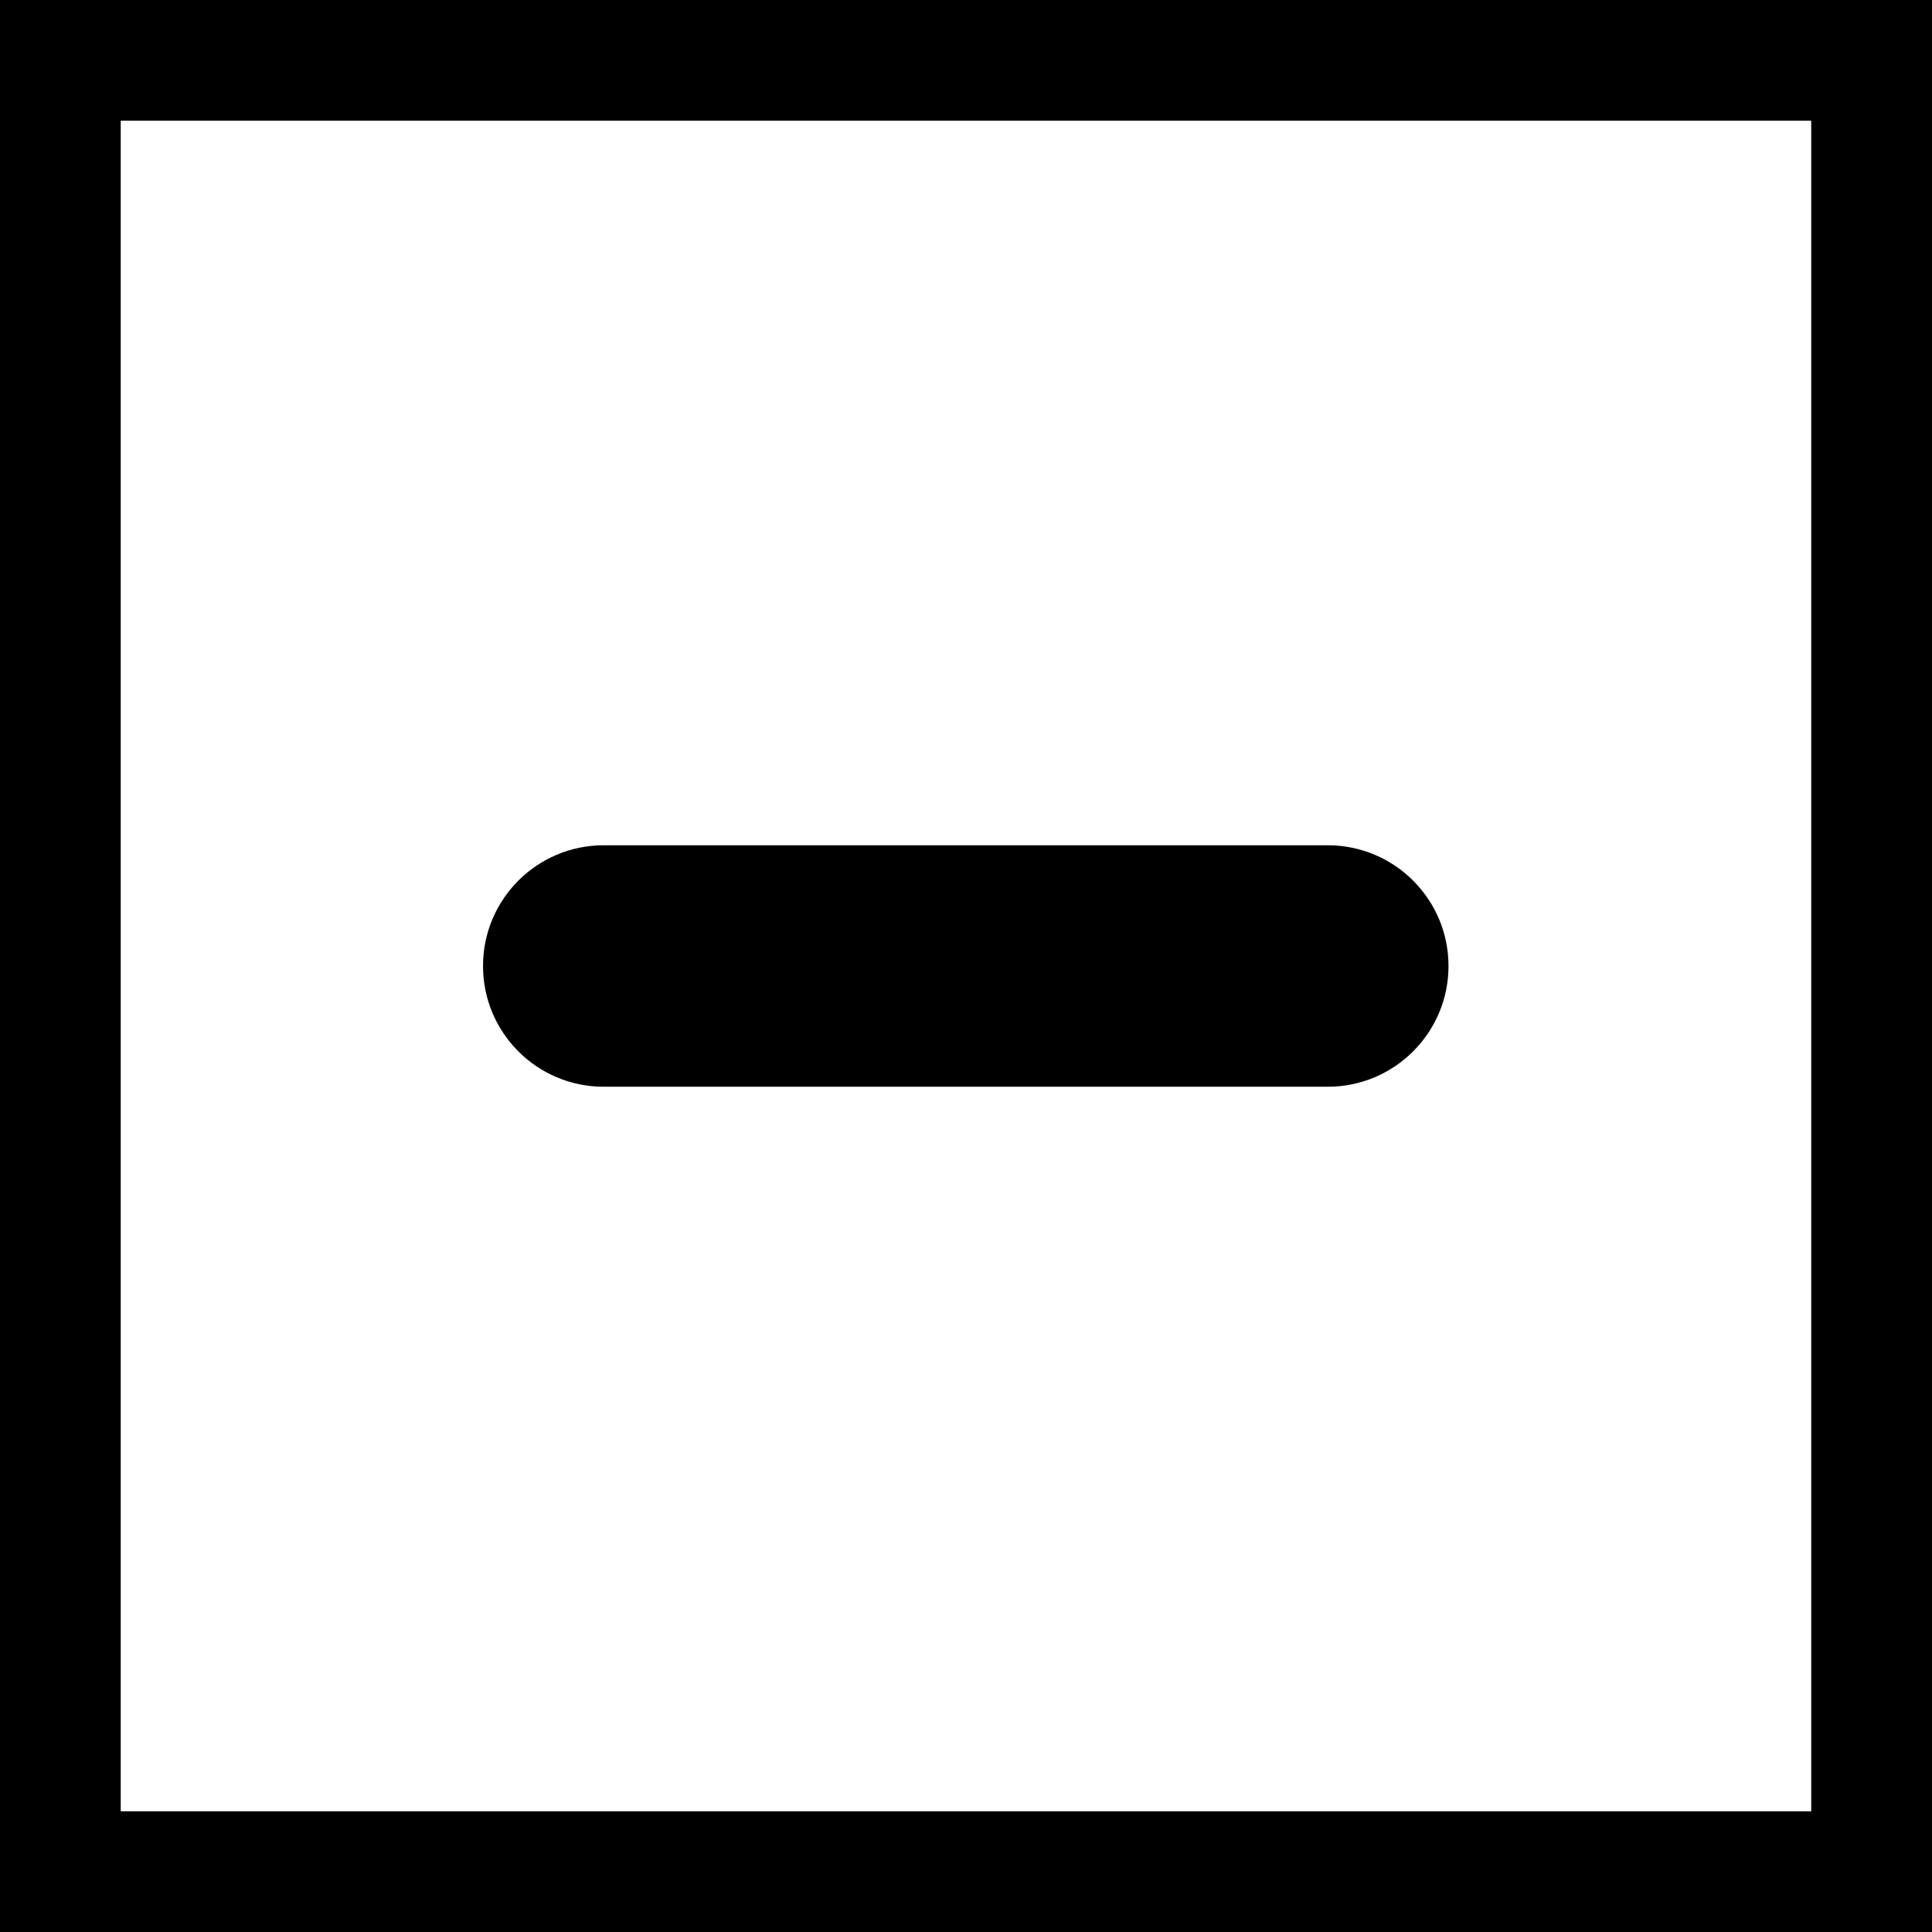
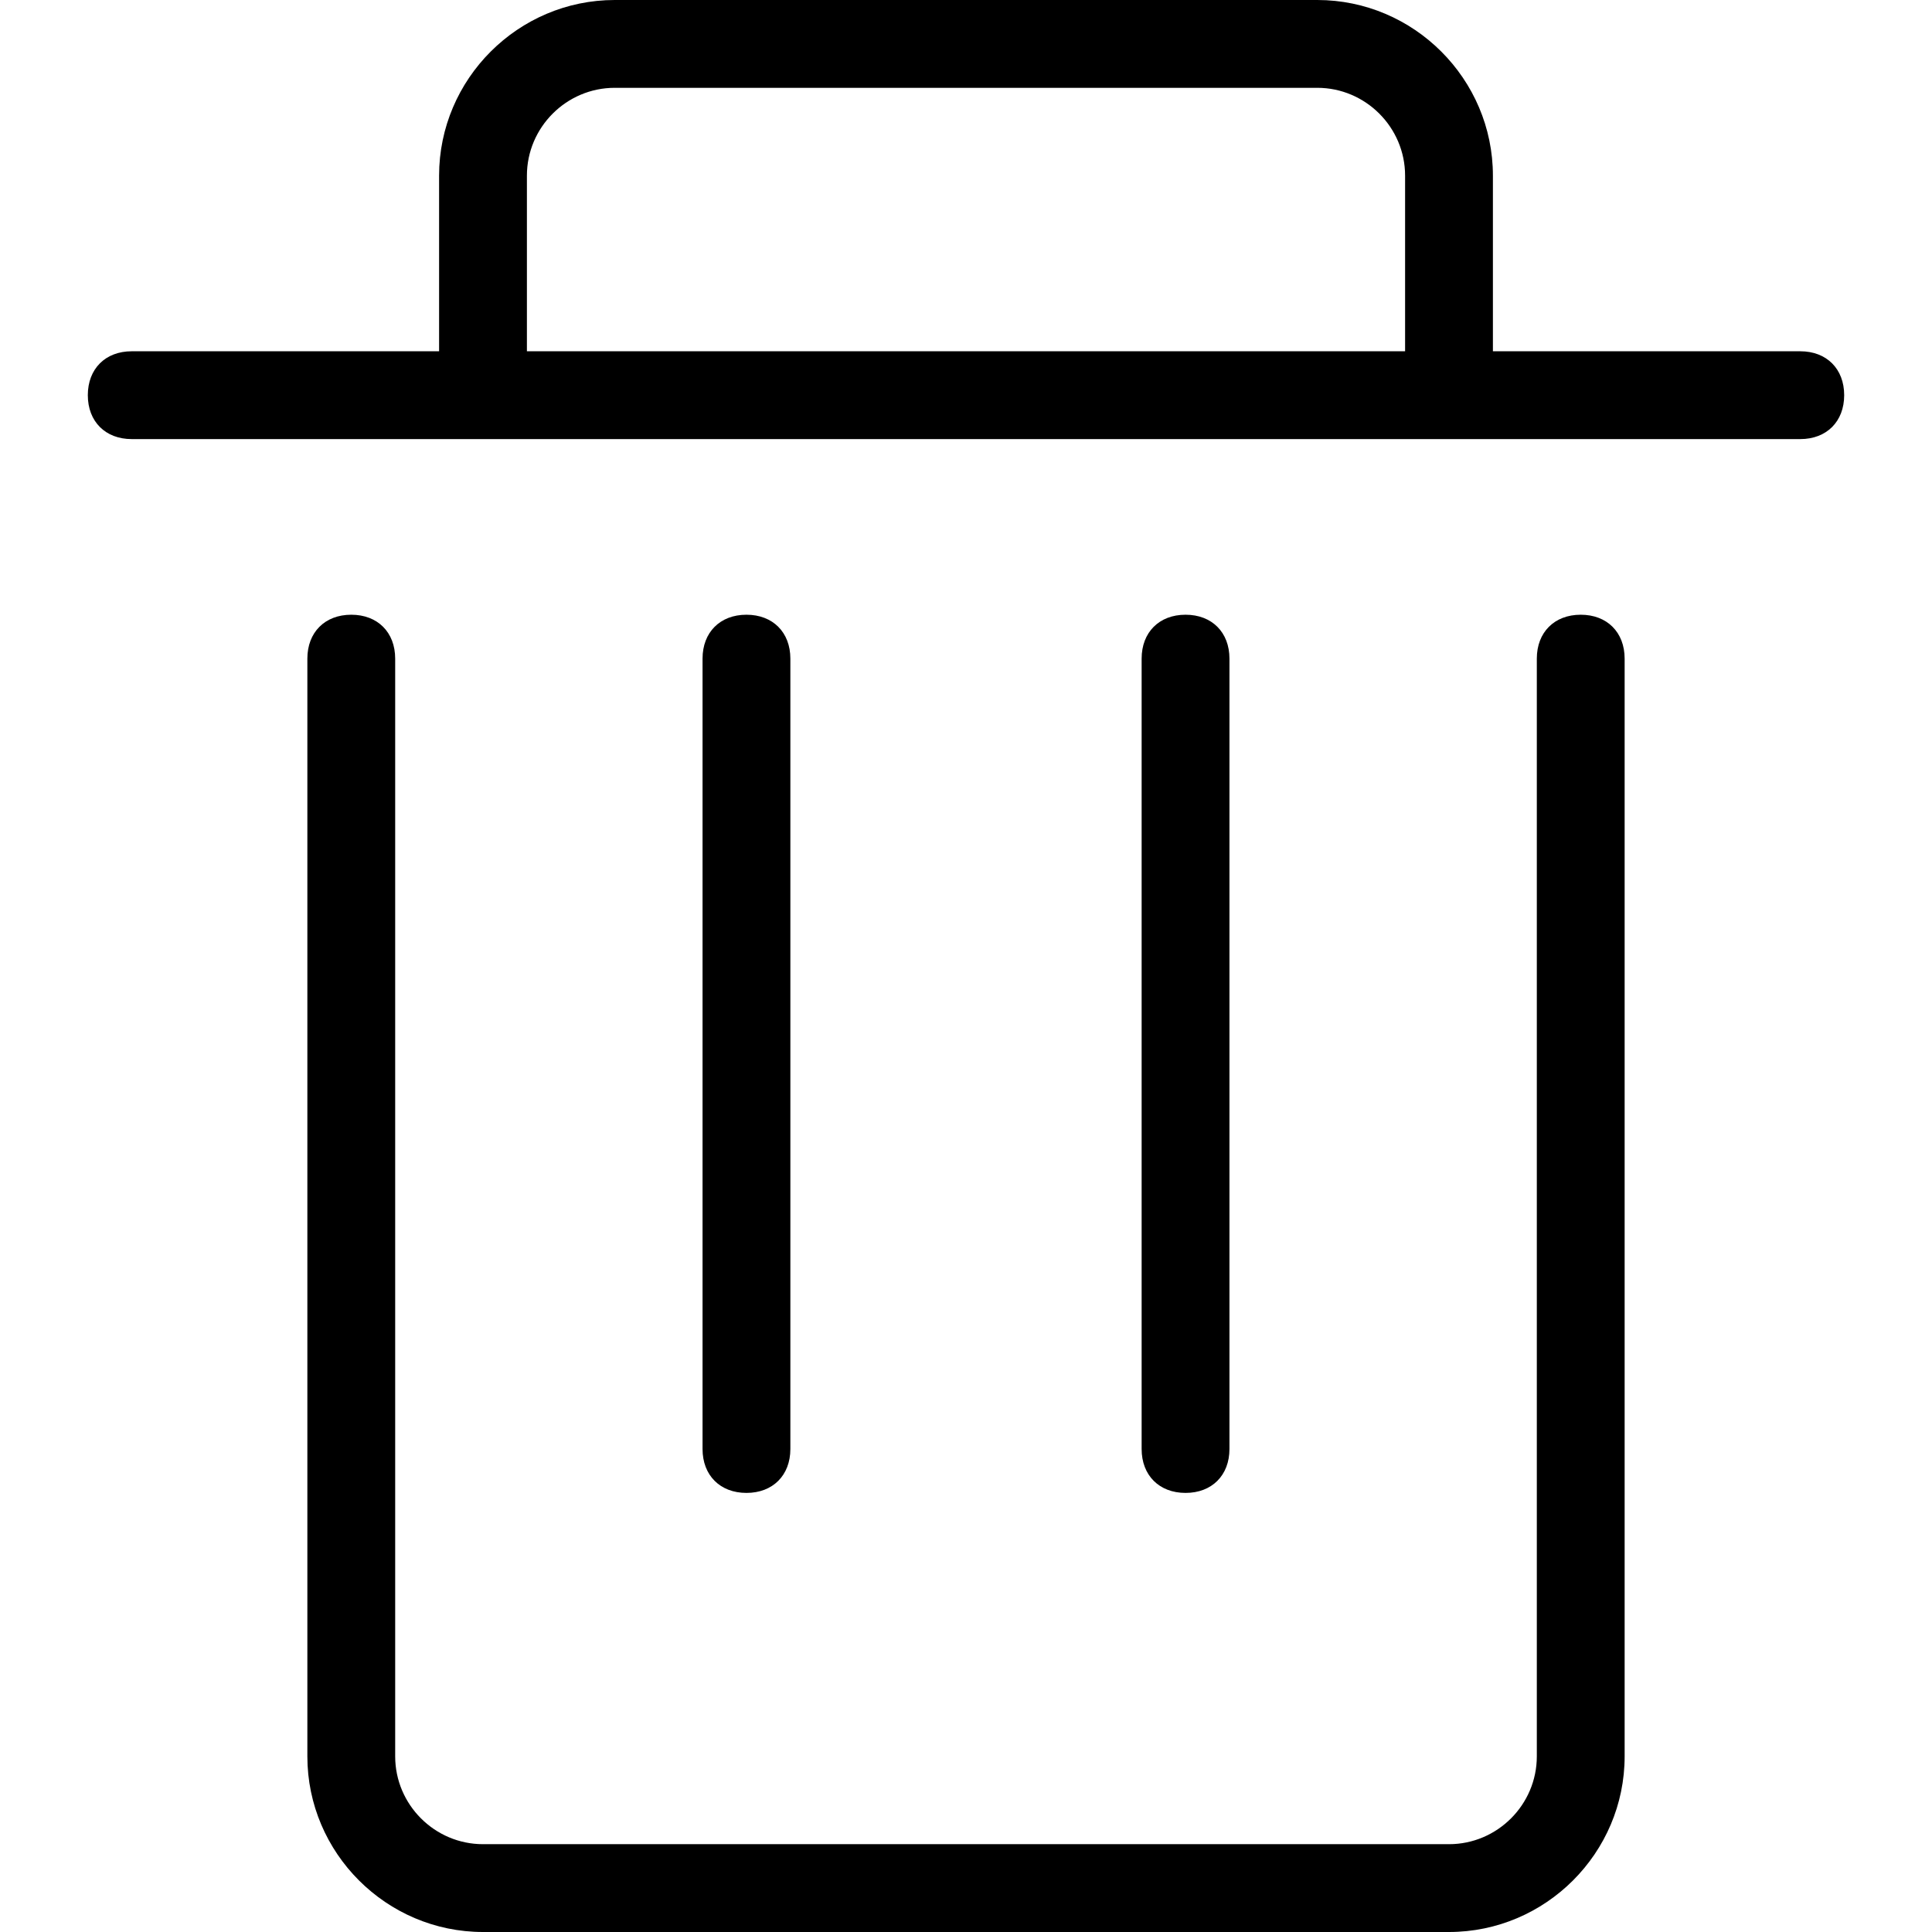
- <svg xmlns="http://www.w3.org/2000/svg" t="1521698929876" class="icon" style="" viewBox="0 0 1024 1024" version="1.1" p-id="7561" width="200" height="200">
+ <svg xmlns="http://www.w3.org/2000/svg" t="1521770359558" class="icon" style="" viewBox="0 0 1024 1024" version="1.1" p-id="1530" width="200" height="200">
  <defs>
    <style type="text/css" />
  </defs>
-   <path d="M320.003 575.992h383.994a63.992 63.992 0 0 0 0-127.983H320.003c-35.383 0-63.992 28.631-63.992 63.992s28.609 63.992 63.992 63.992zM0 0v1024h1024V0H0z m960.008 960.008H63.992V63.992h895.994v896.017z" p-id="7562" />
+   <path d="M418.909 768V349.091c0-13.964-9.309-23.273-23.273-23.273s-23.273 9.309-23.273 23.273v418.909c0 13.964 9.309 23.273 23.273 23.273s23.273-9.309 23.273-23.273z m395.636 162.909c0 25.6-20.945 46.545-46.545 46.545H256c-25.6 0-46.545-20.945-46.545-46.545V349.091c0-13.964-9.309-23.273-23.273-23.273s-23.273 9.309-23.273 23.273v581.818c0 51.2 41.891 93.091 93.091 93.091h512c51.2 0 93.091-41.891 93.091-93.091V349.091c0-13.964-9.309-23.273-23.273-23.273s-23.273 9.309-23.273 23.273v581.818z m139.636-744.727h-162.909V93.091c0-51.2-41.891-93.091-93.091-93.091H325.818c-51.2 0-93.091 41.891-93.091 93.091v93.091H69.818c-13.964 0-23.273 9.309-23.273 23.273s9.309 23.273 23.273 23.273h884.364c13.964 0 23.273-9.309 23.273-23.273s-9.309-23.273-23.273-23.273z m-209.455 0H279.273V93.091c0-25.6 20.945-46.545 46.545-46.545h372.364c25.6 0 46.545 20.945 46.545 46.545v93.091z m-93.091 581.818V349.091c0-13.964-9.309-23.273-23.273-23.273s-23.273 9.309-23.273 23.273v418.909c0 13.964 9.309 23.273 23.273 23.273s23.273-9.309 23.273-23.273z" p-id="1531" />
</svg>
